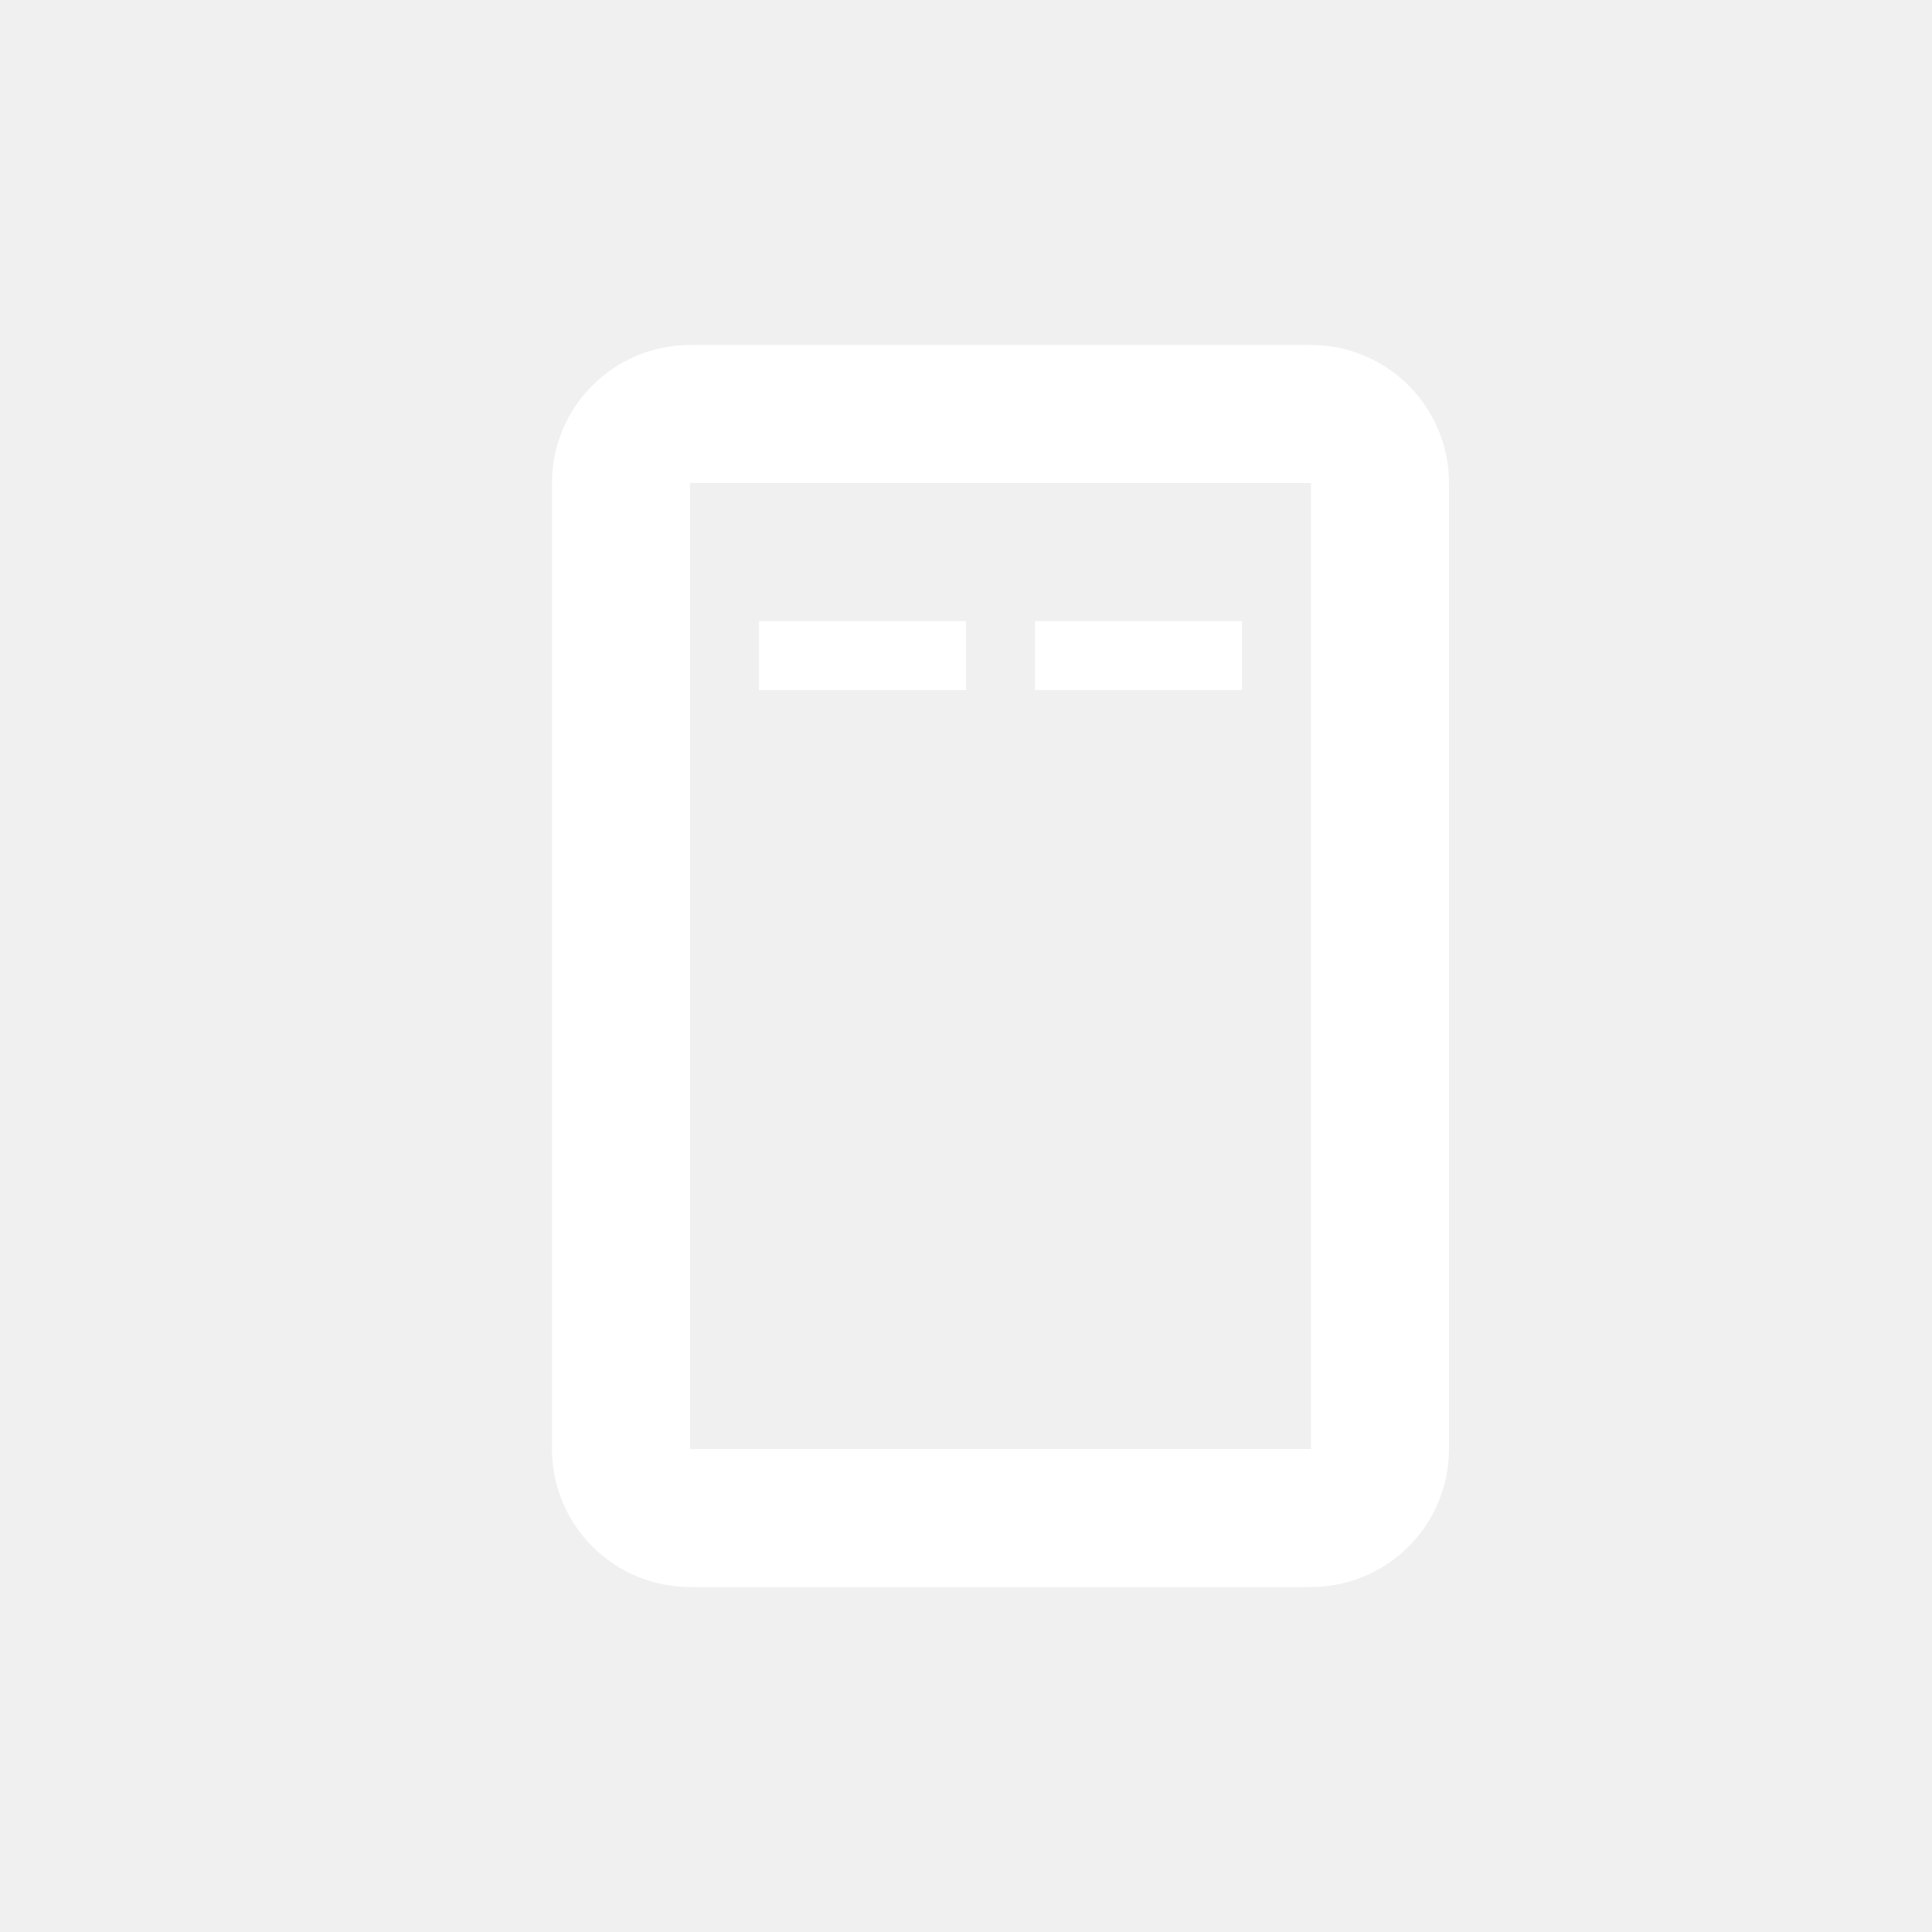
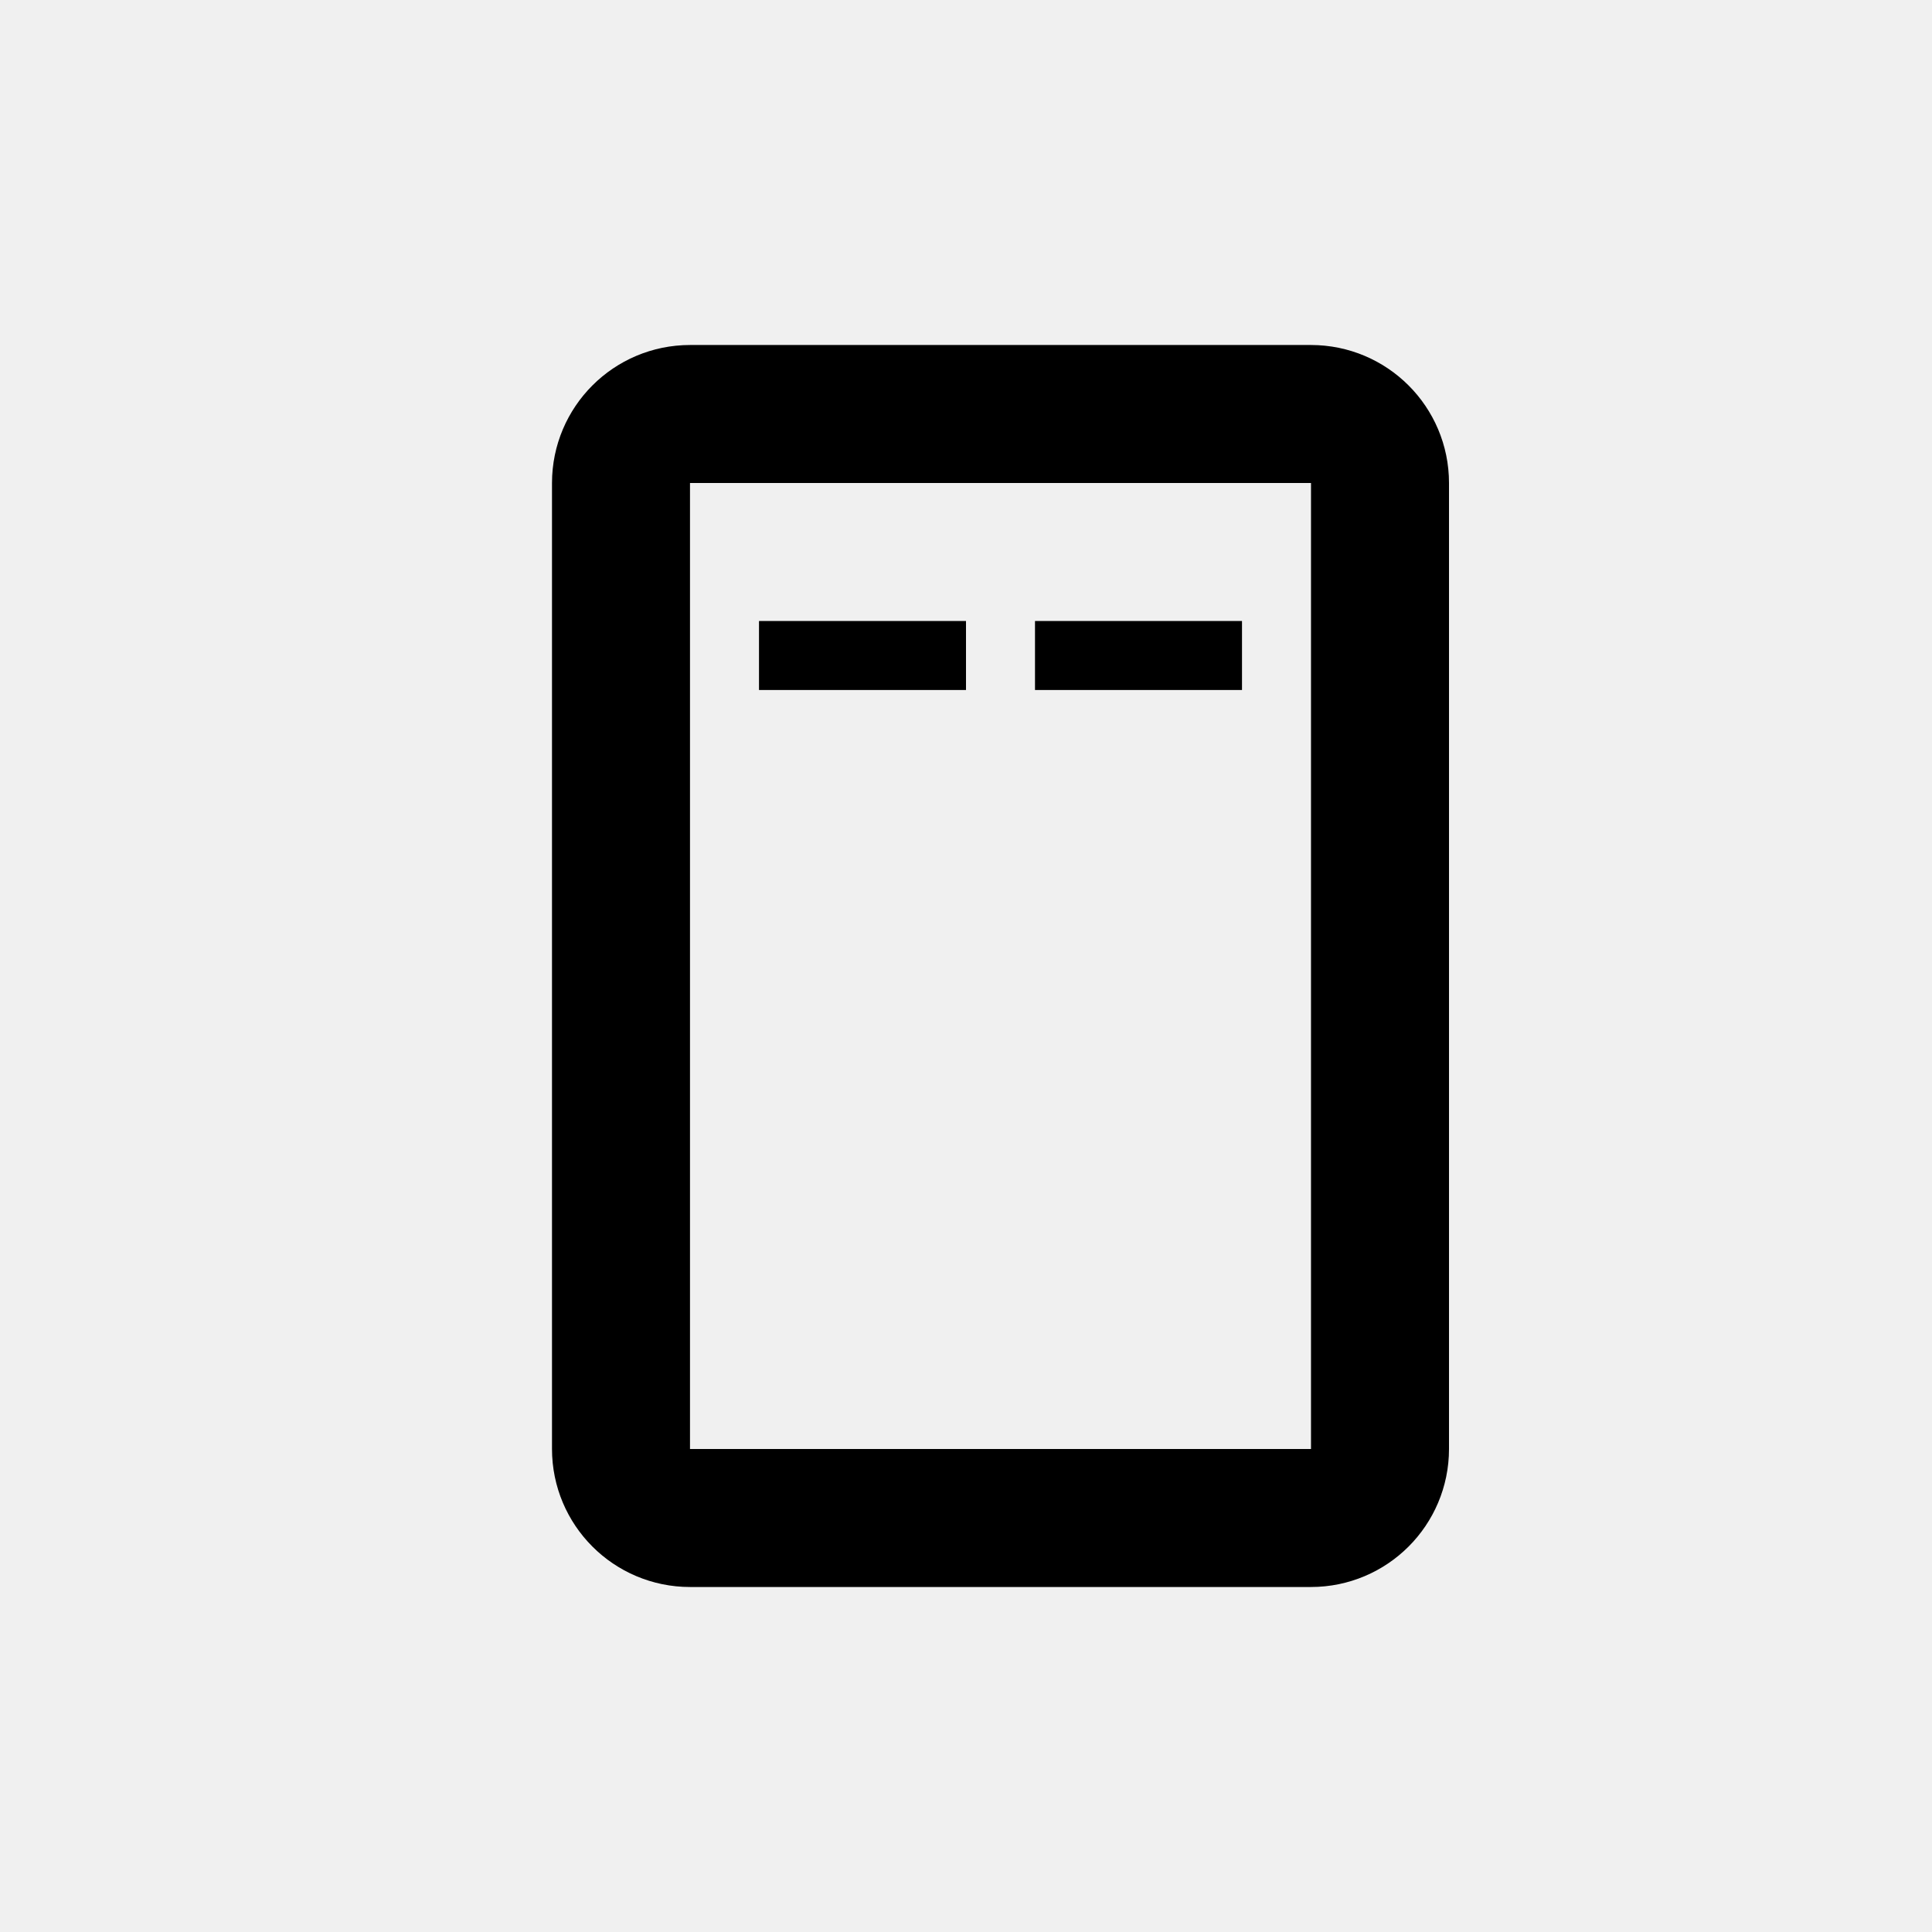
<svg xmlns="http://www.w3.org/2000/svg" width="28" height="28" viewBox="0 0 28 28" fill="none">
-   <path d="M9 7C9 6.448 9.448 6 10 6H19C19.552 6 20 6.448 20 7V21C20 21.552 19.552 22 19 22H10C9.448 22 9 21.552 9 21V7Z" stroke="white" stroke-width="2" />
-   <rect x="11" y="9" width="3" height="1" fill="white" />
-   <rect x="15" y="9" width="3" height="1" fill="white" />
+   <path d="M9 7C9 6.448 9.448 6 10 6H19C19.552 6 20 6.448 20 7V21C20 21.552 19.552 22 19 22H10C9.448 22 9 21.552 9 21V7Z" stroke="currentColor" stroke-width="2" />
+   <rect x="11" y="9" width="3" height="1" fill="currentColor" />
+   <rect x="15" y="9" width="3" height="1" fill="currentColor" />
</svg>
